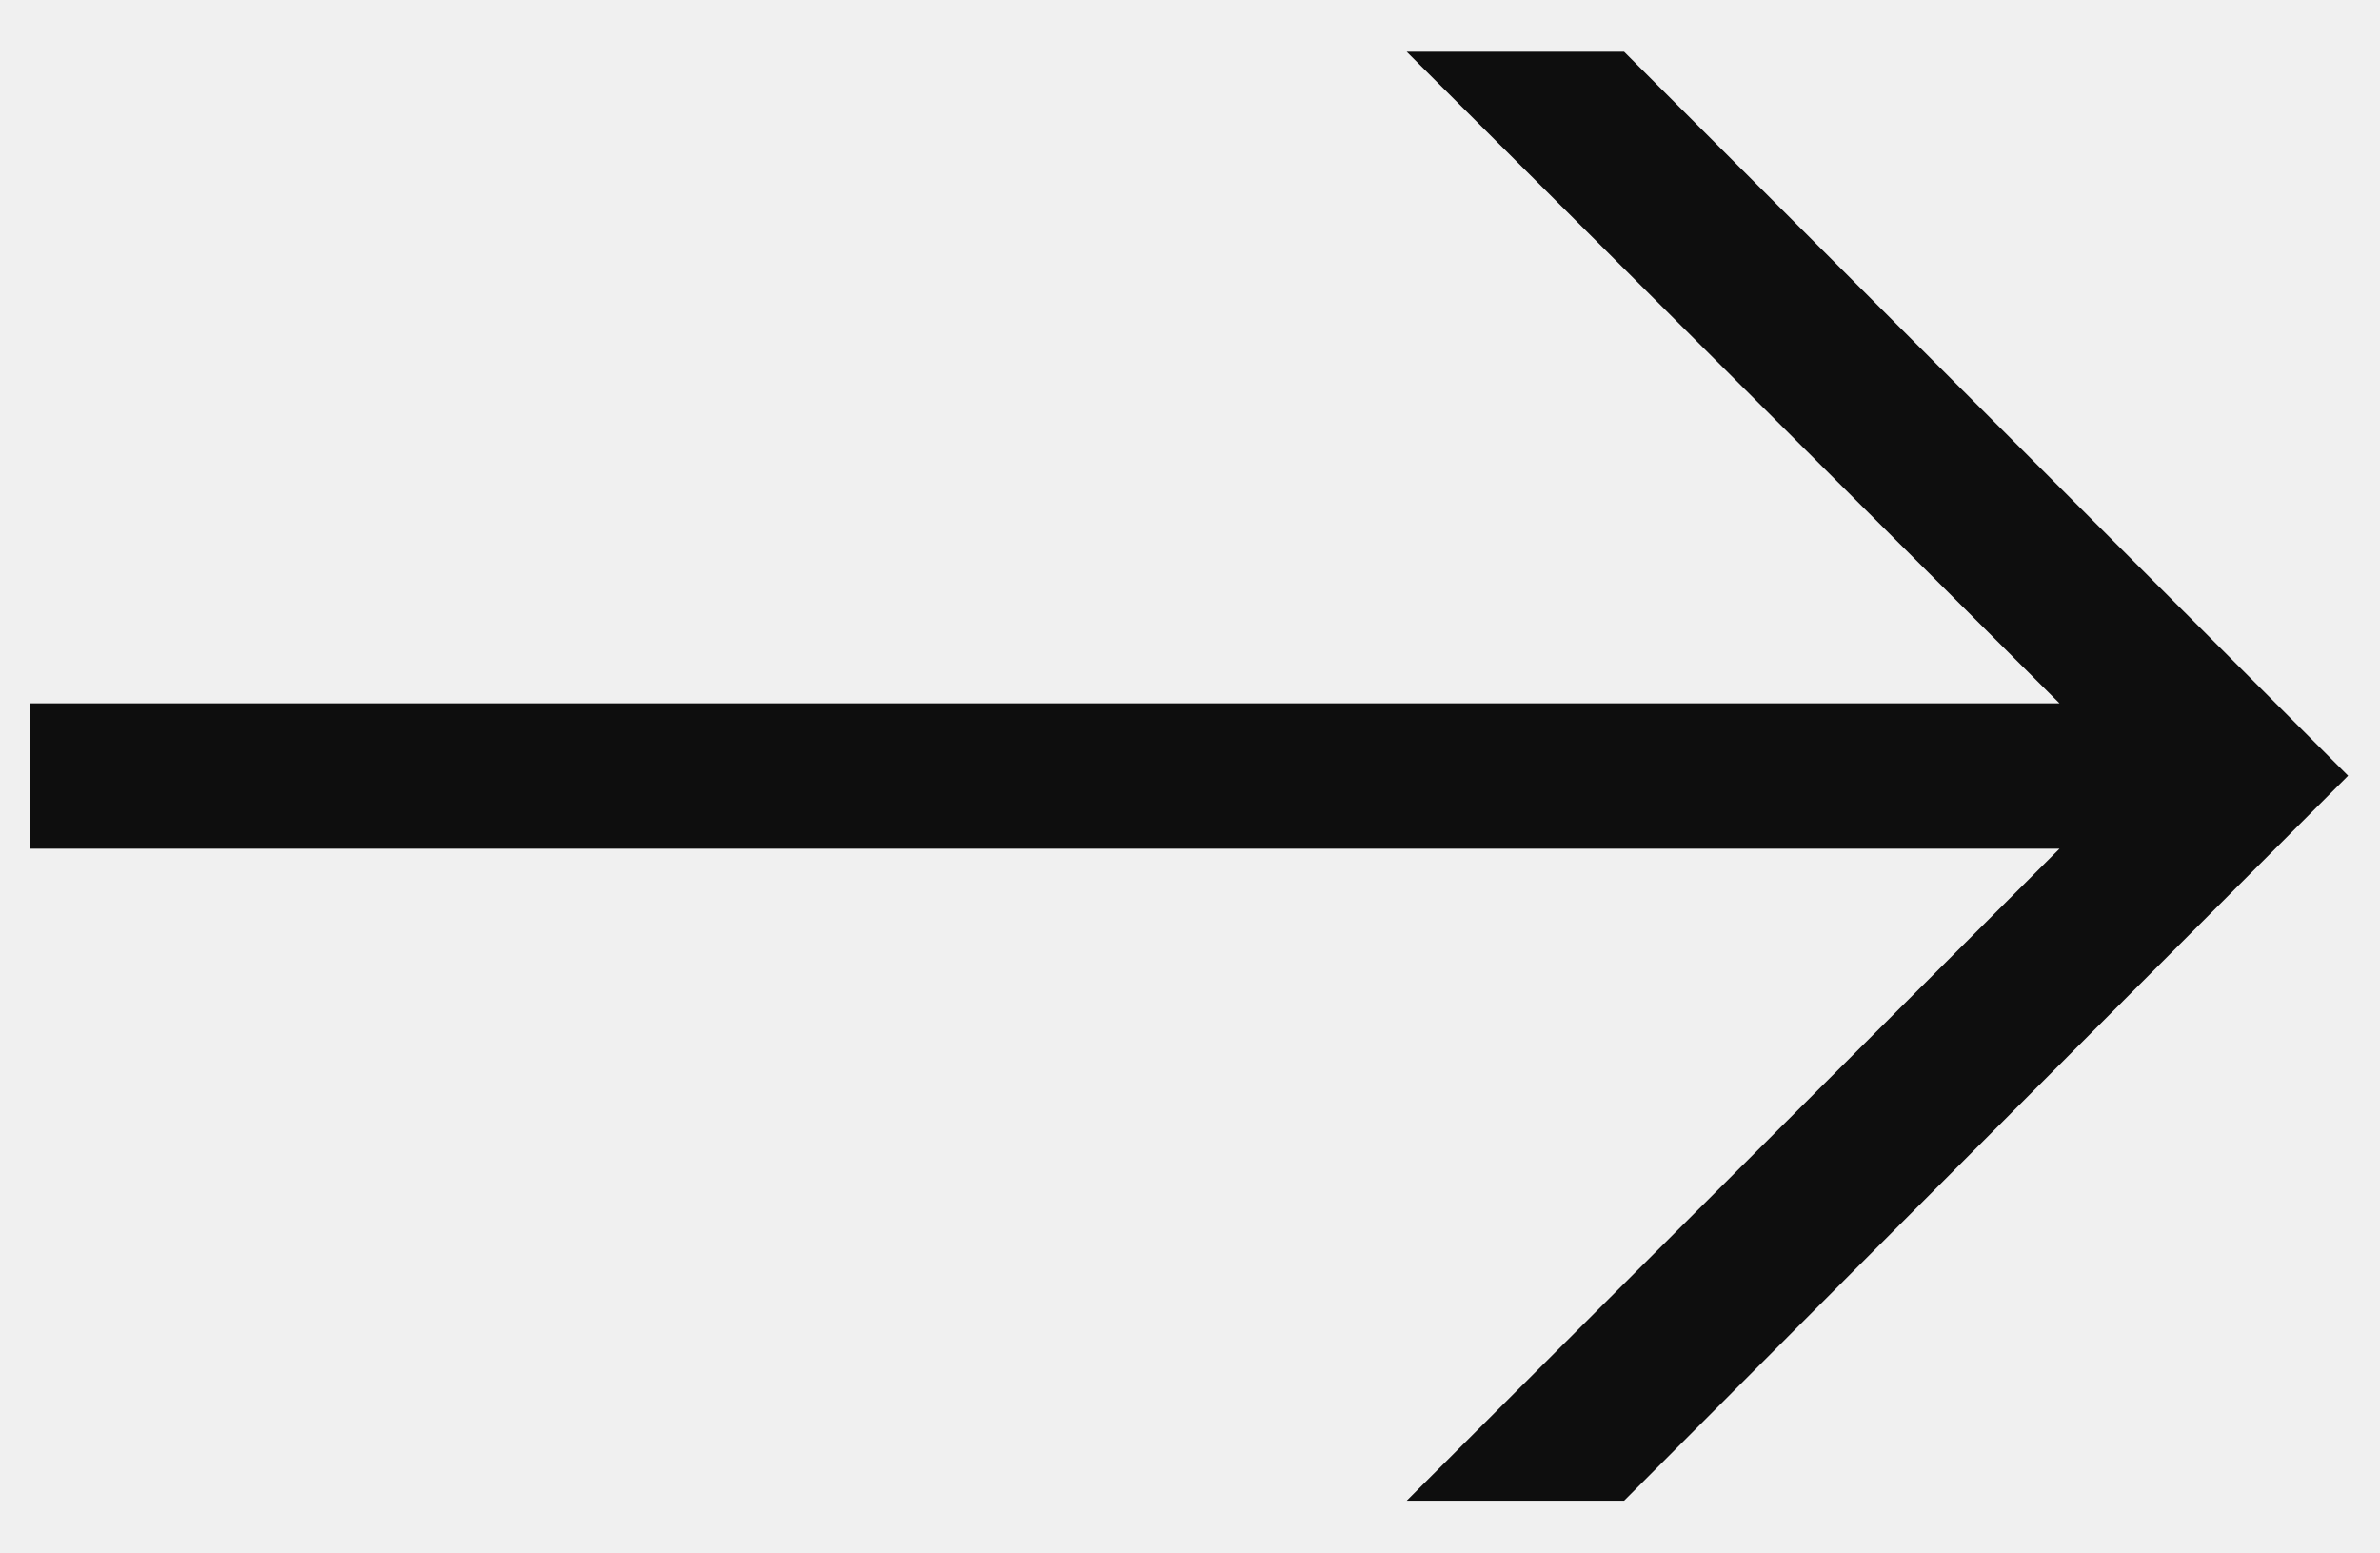
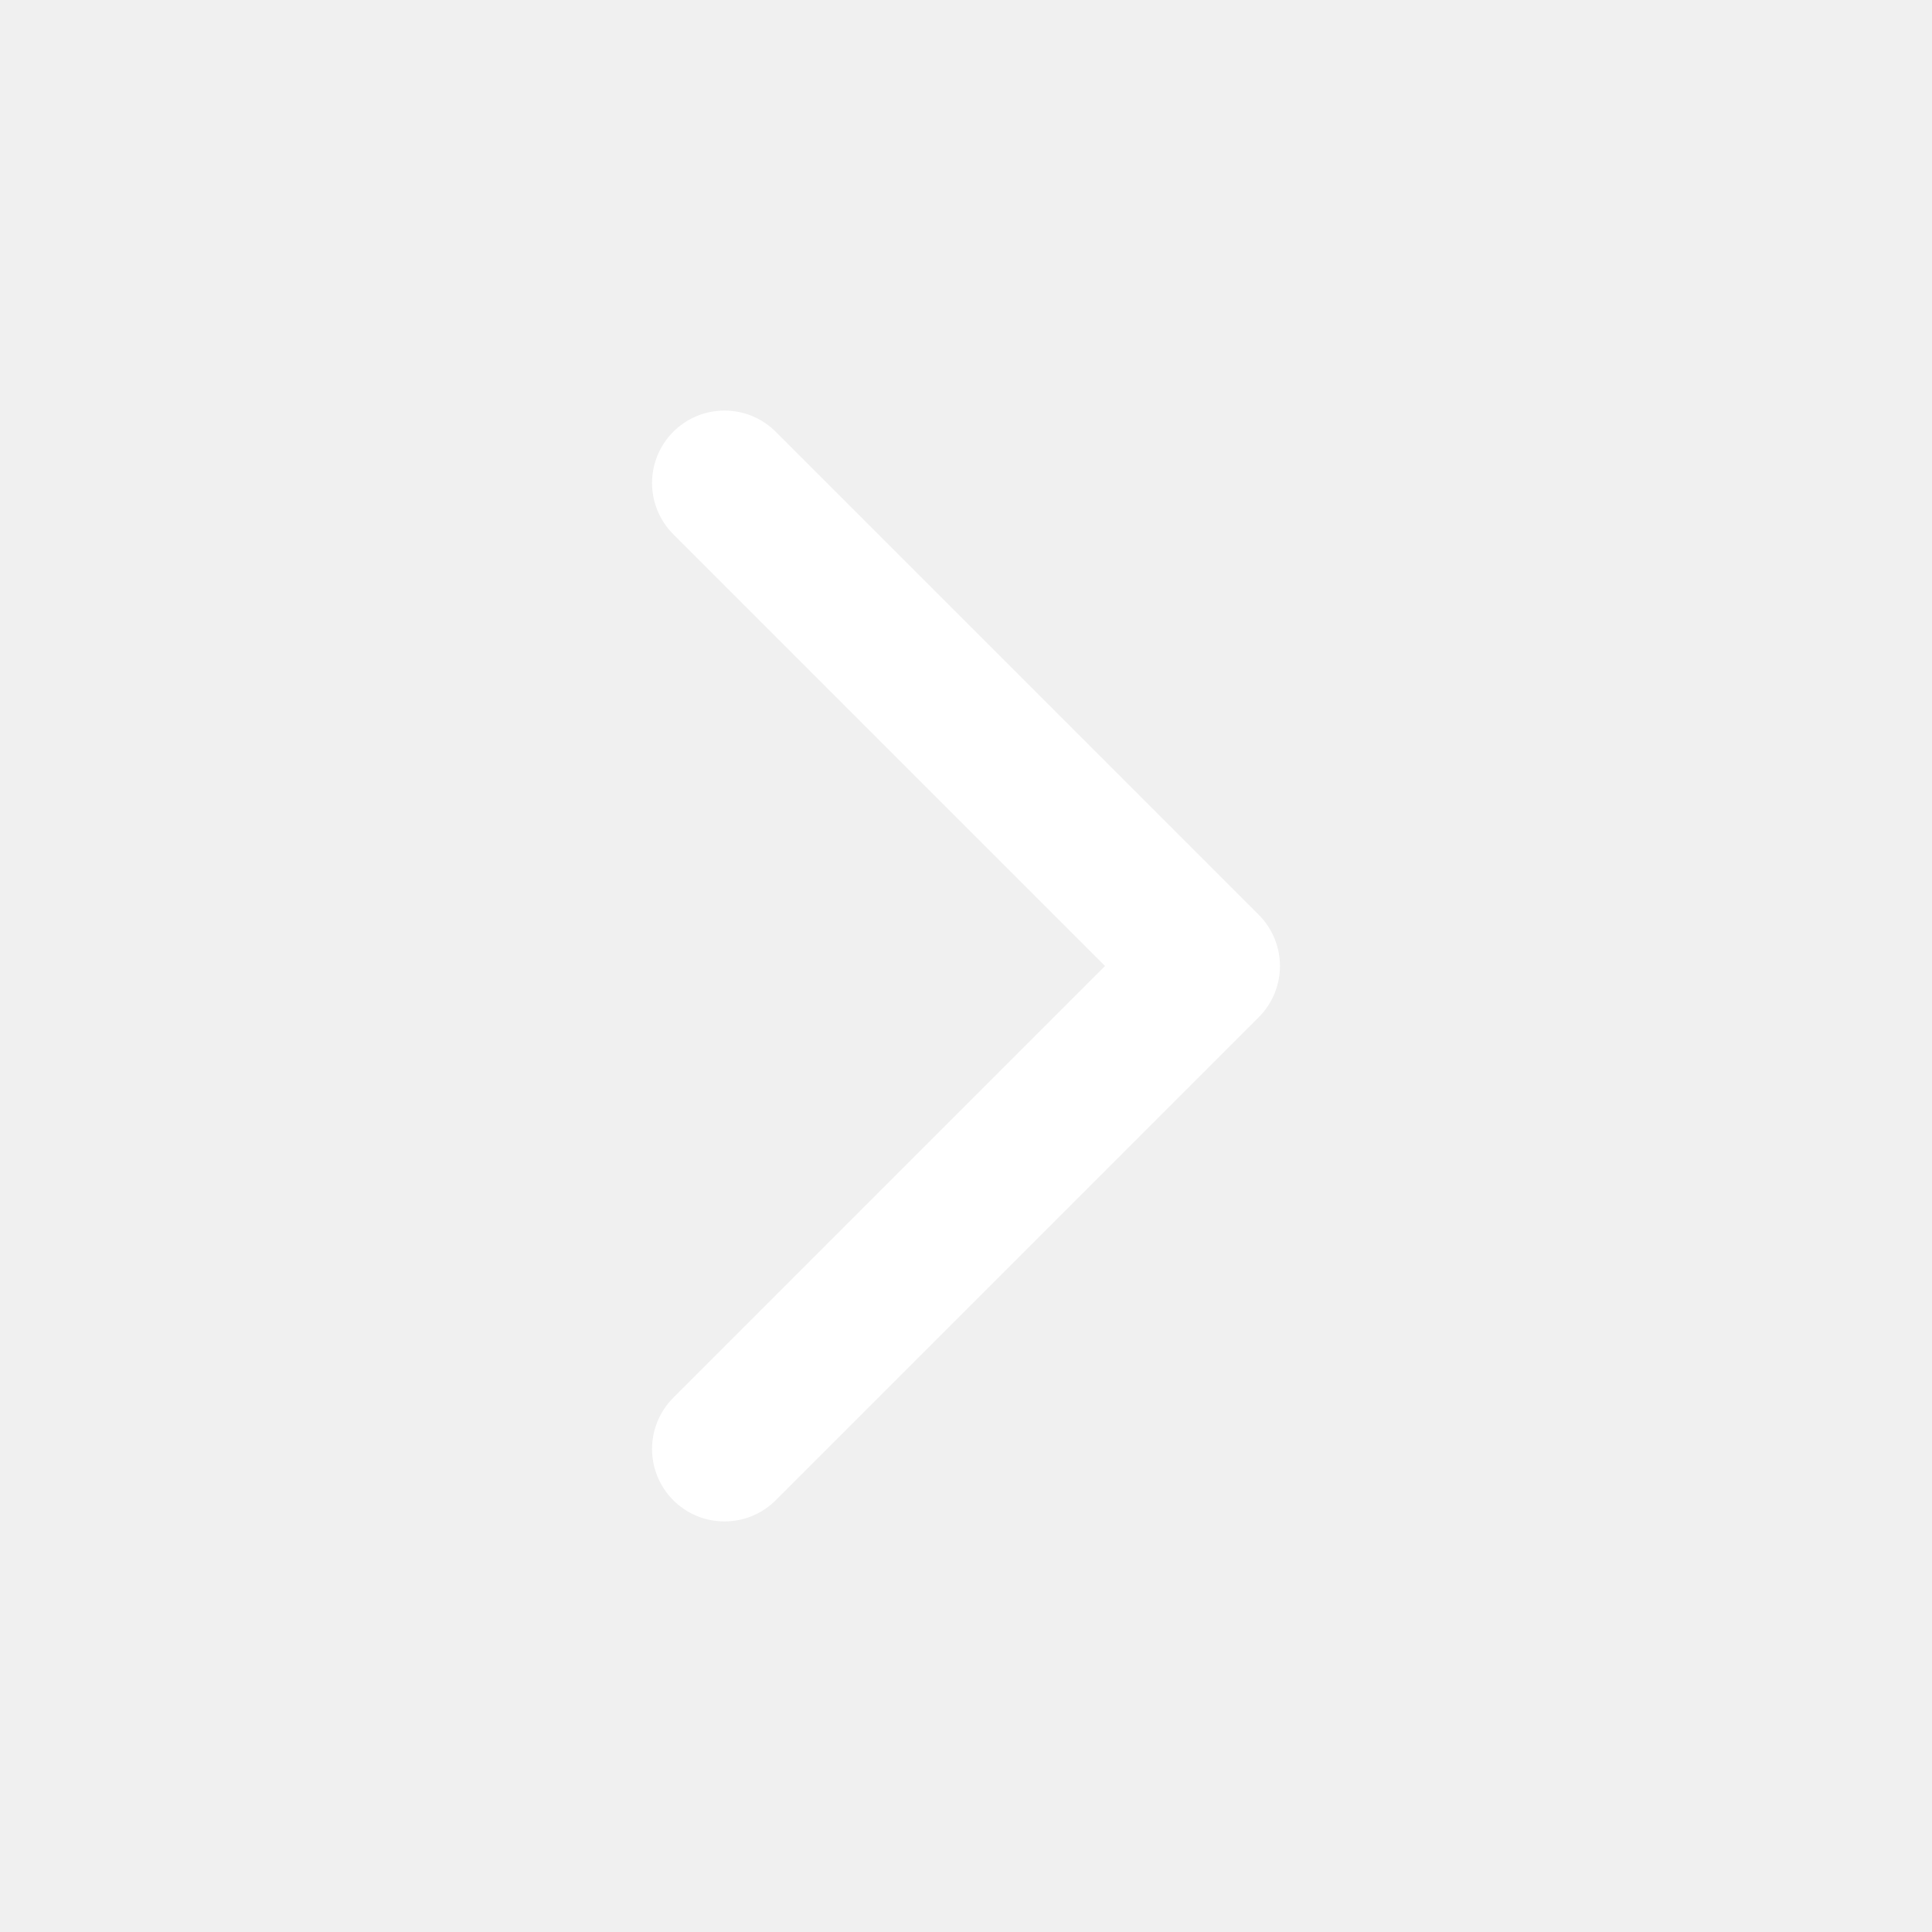
- <svg xmlns="http://www.w3.org/2000/svg" width="23" height="15" viewBox="0 0 23 15" fill="none">
-   <path fill-rule="evenodd" clip-rule="evenodd" d="M0.292 6.796L19.903 6.796L13.594 0.5L15.695 0.5L22.692 7.495L15.695 14.5H13.594L19.903 8.2L0.292 8.2L0.292 6.796Z" fill="#0E0E0E" />
+ <svg xmlns="http://www.w3.org/2000/svg" width="40" height="40" viewBox="0 0 40 40" fill="none">
+   <path d="M15 30L25 20L15 10" stroke="white" stroke-width="3" stroke-linecap="round" stroke-linejoin="round" />
</svg>
